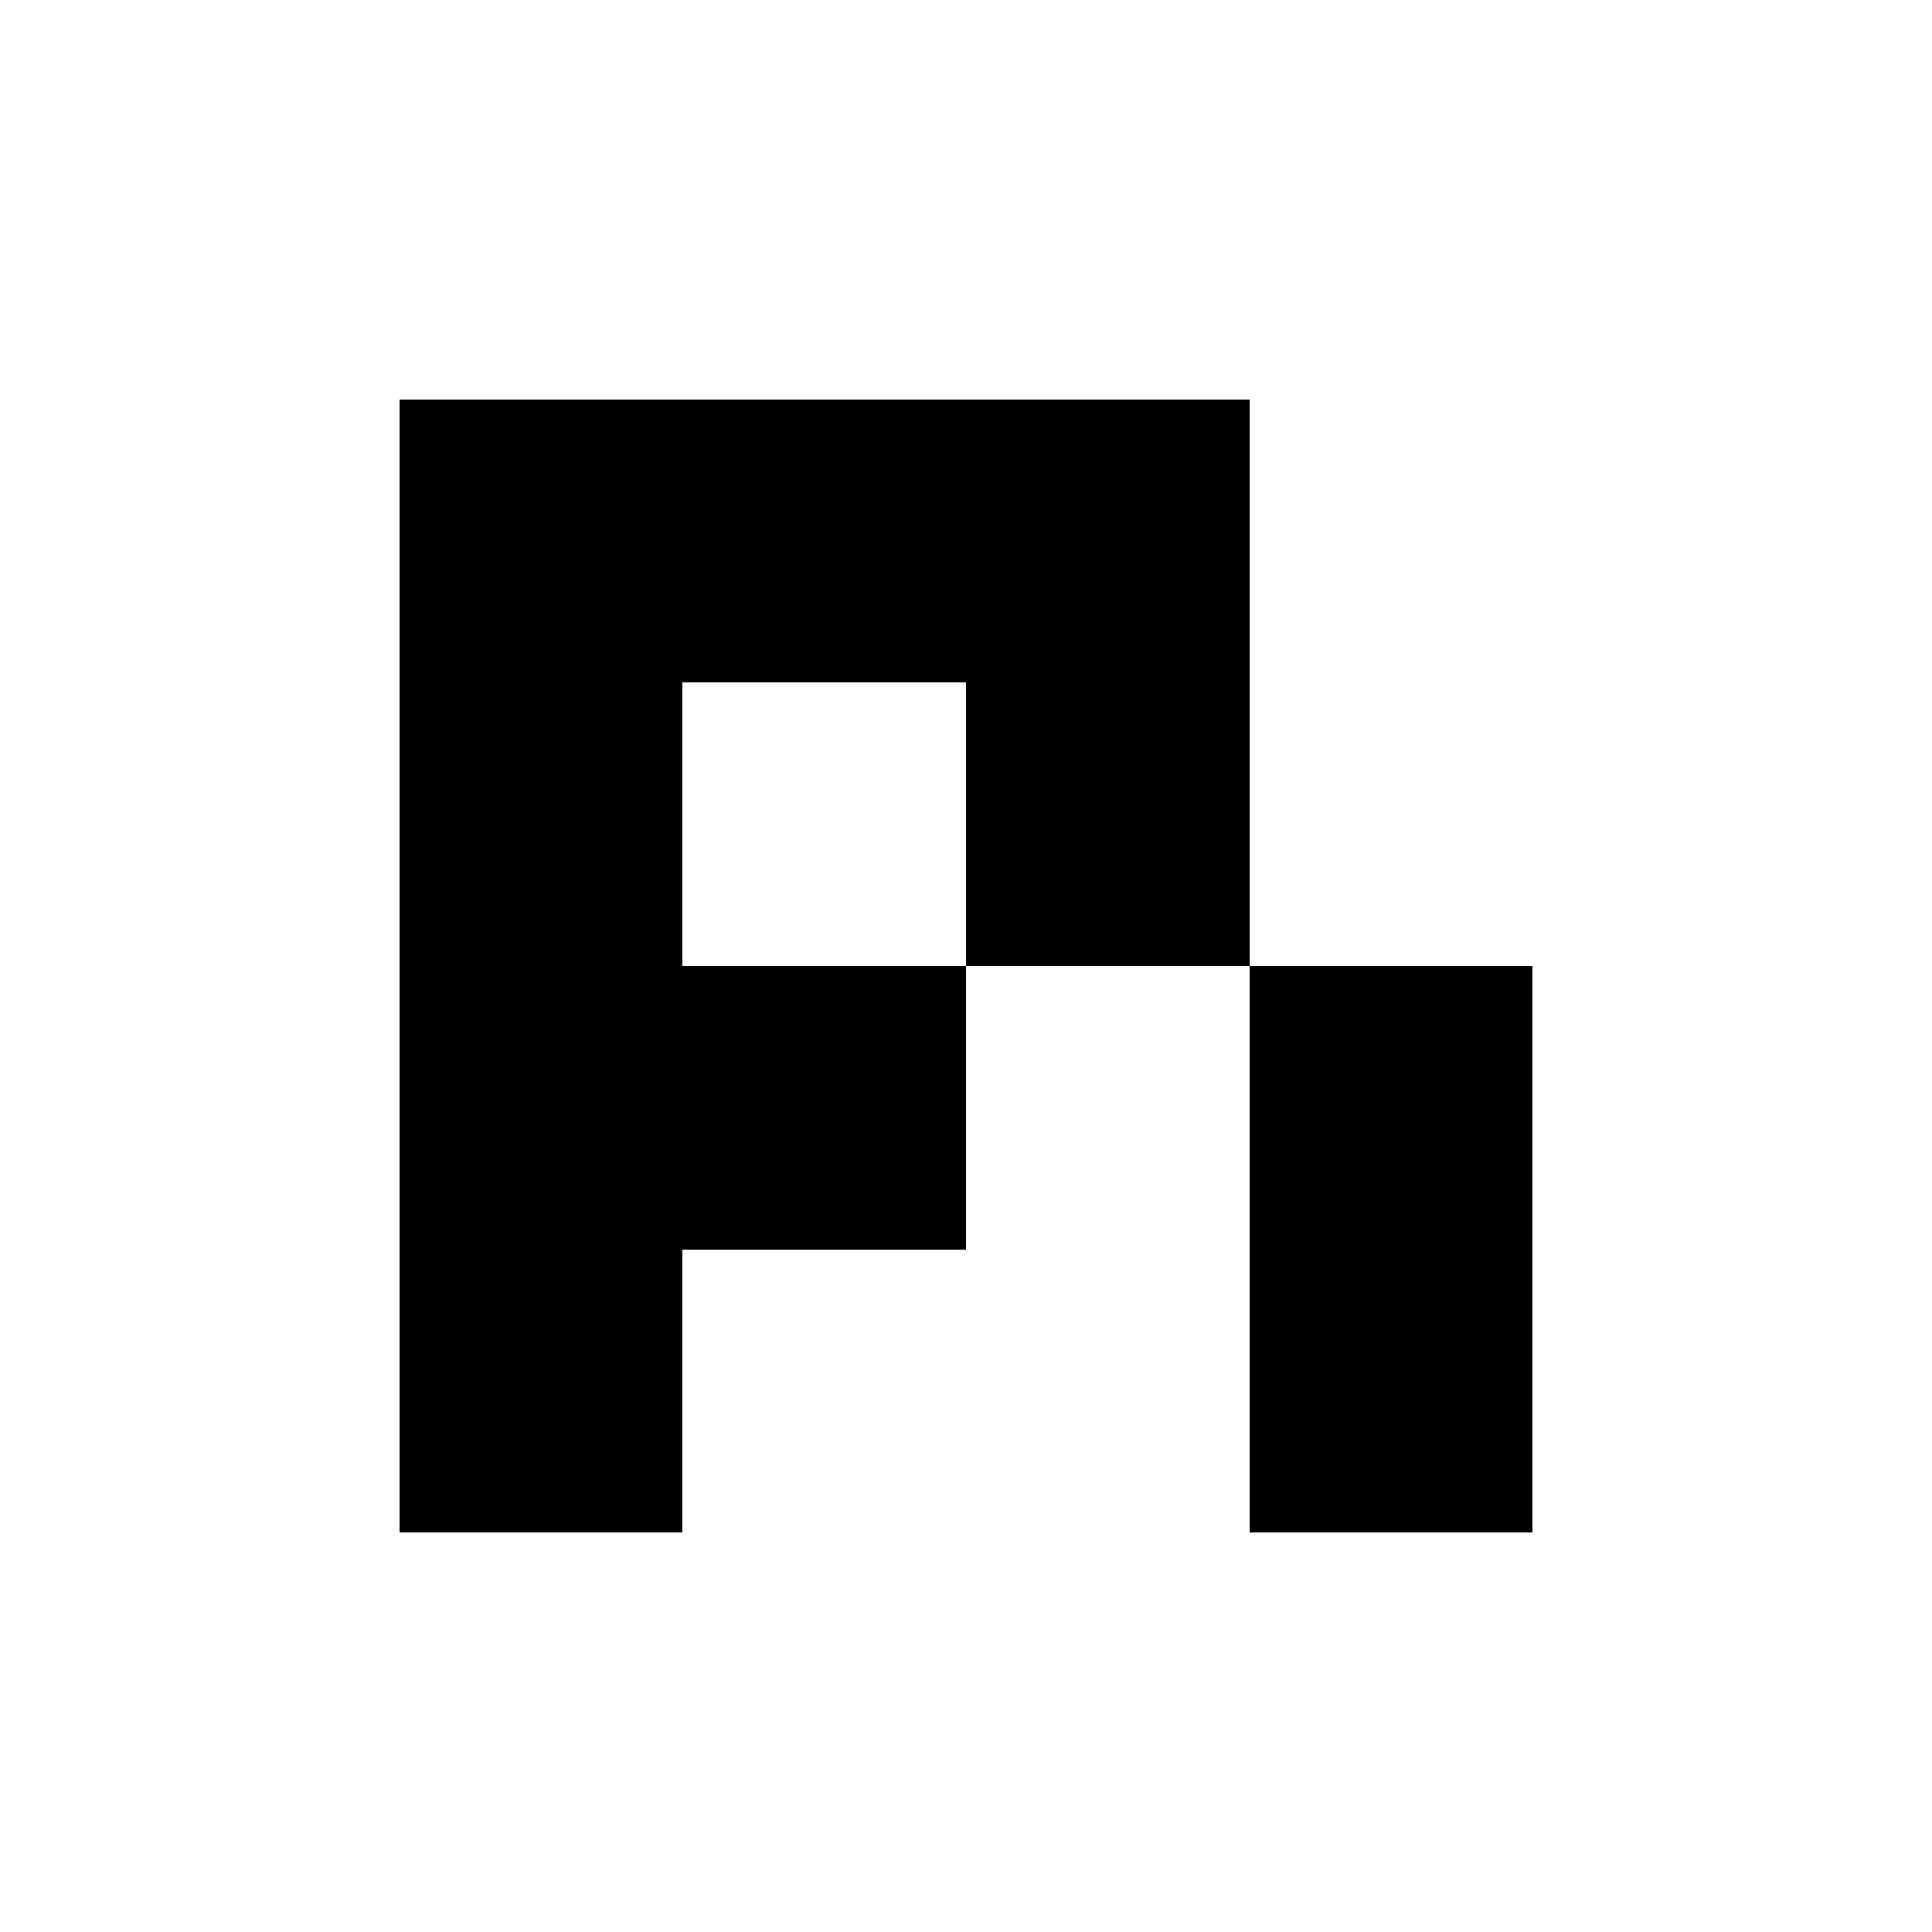
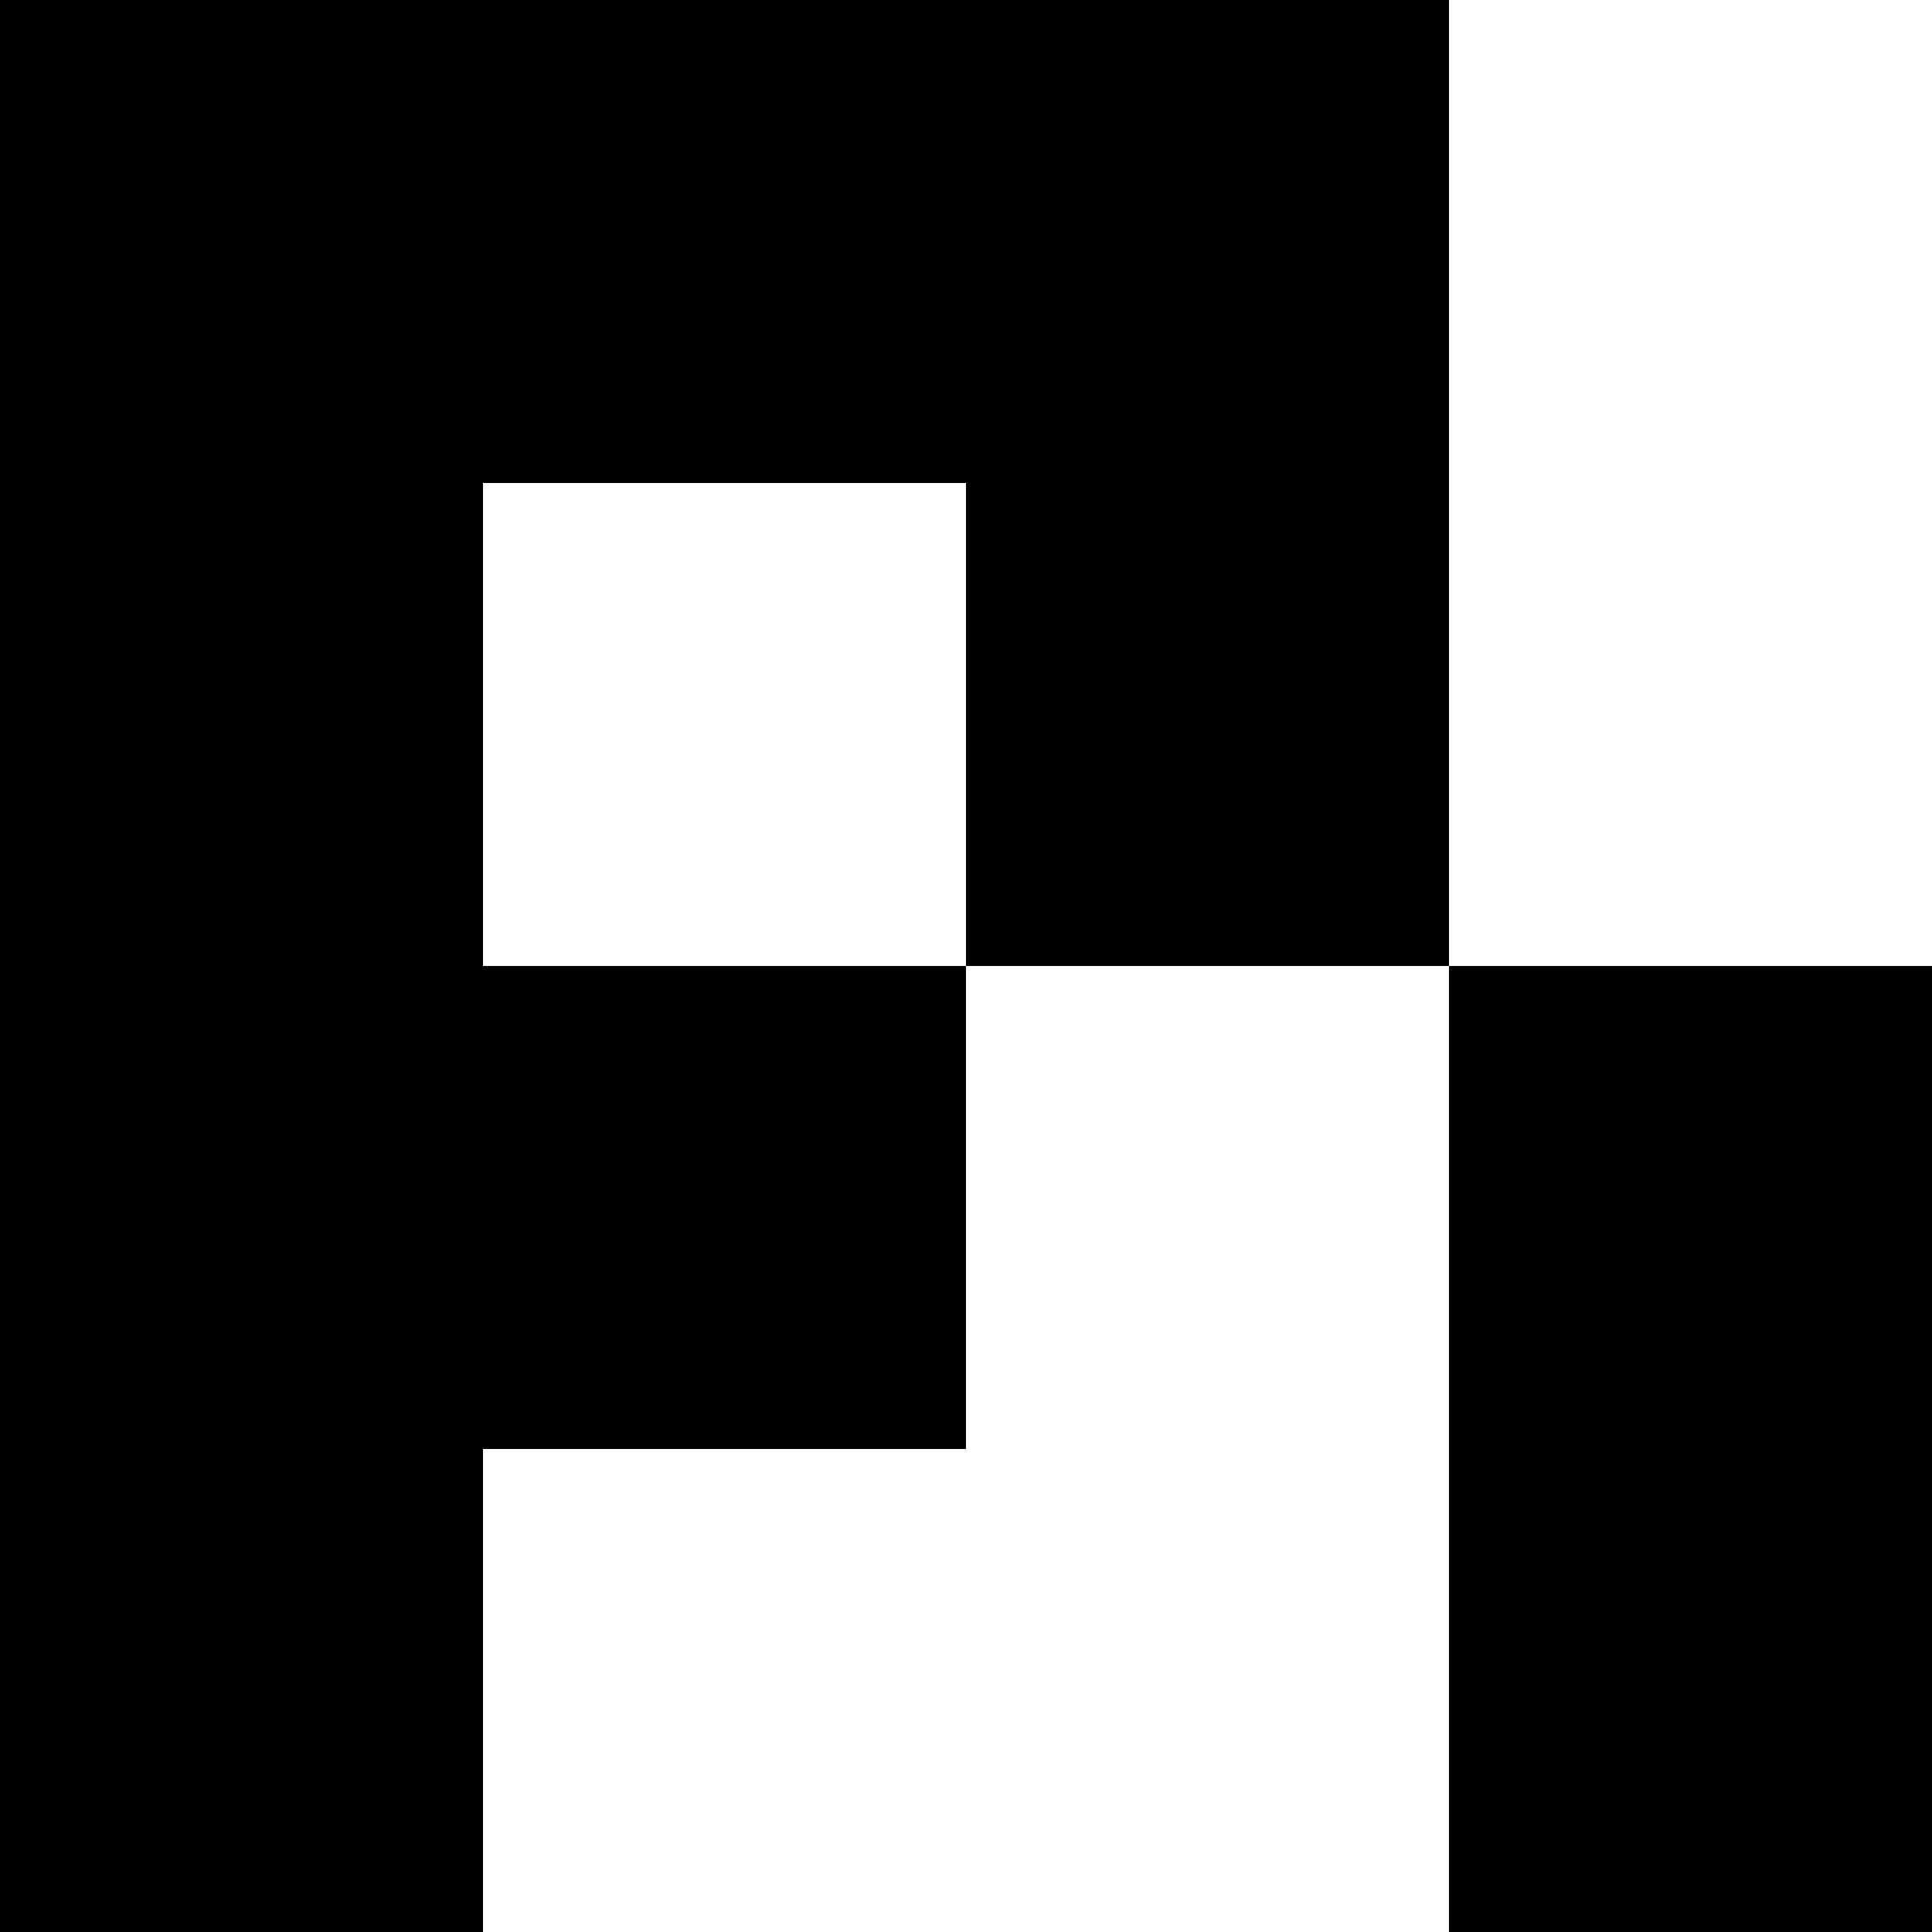
- <svg xmlns="http://www.w3.org/2000/svg" viewBox="0 0 512 512" fill="none" role="img">
-   <path fill-rule="evenodd" clip-rule="evenodd" d="M105.8 105.8H331.1V256H256V331.1H180.9V406.2H105.8ZM180.9 180.9V256H256V180.9Z" fill="currentColor" />
-   <path d="M331.1 256H406.2V406.2H331.1Z" fill="currentColor" />
+ <svg xmlns="http://www.w3.org/2000/svg" viewBox="165.29 165.29 469.43 469.43" role="img">
+   <path fill="currentColor" d="M165.29 165.29H517.36V400H400V282.65H165.29Z" />
+   <path fill="currentColor" d="M165.29 282.65H282.65V400H400V517.36H282.65V634.72H165.29Z" />
+   <path fill="currentColor" d="M517.36 400H634.72V634.72H517.36Z" />
</svg>
